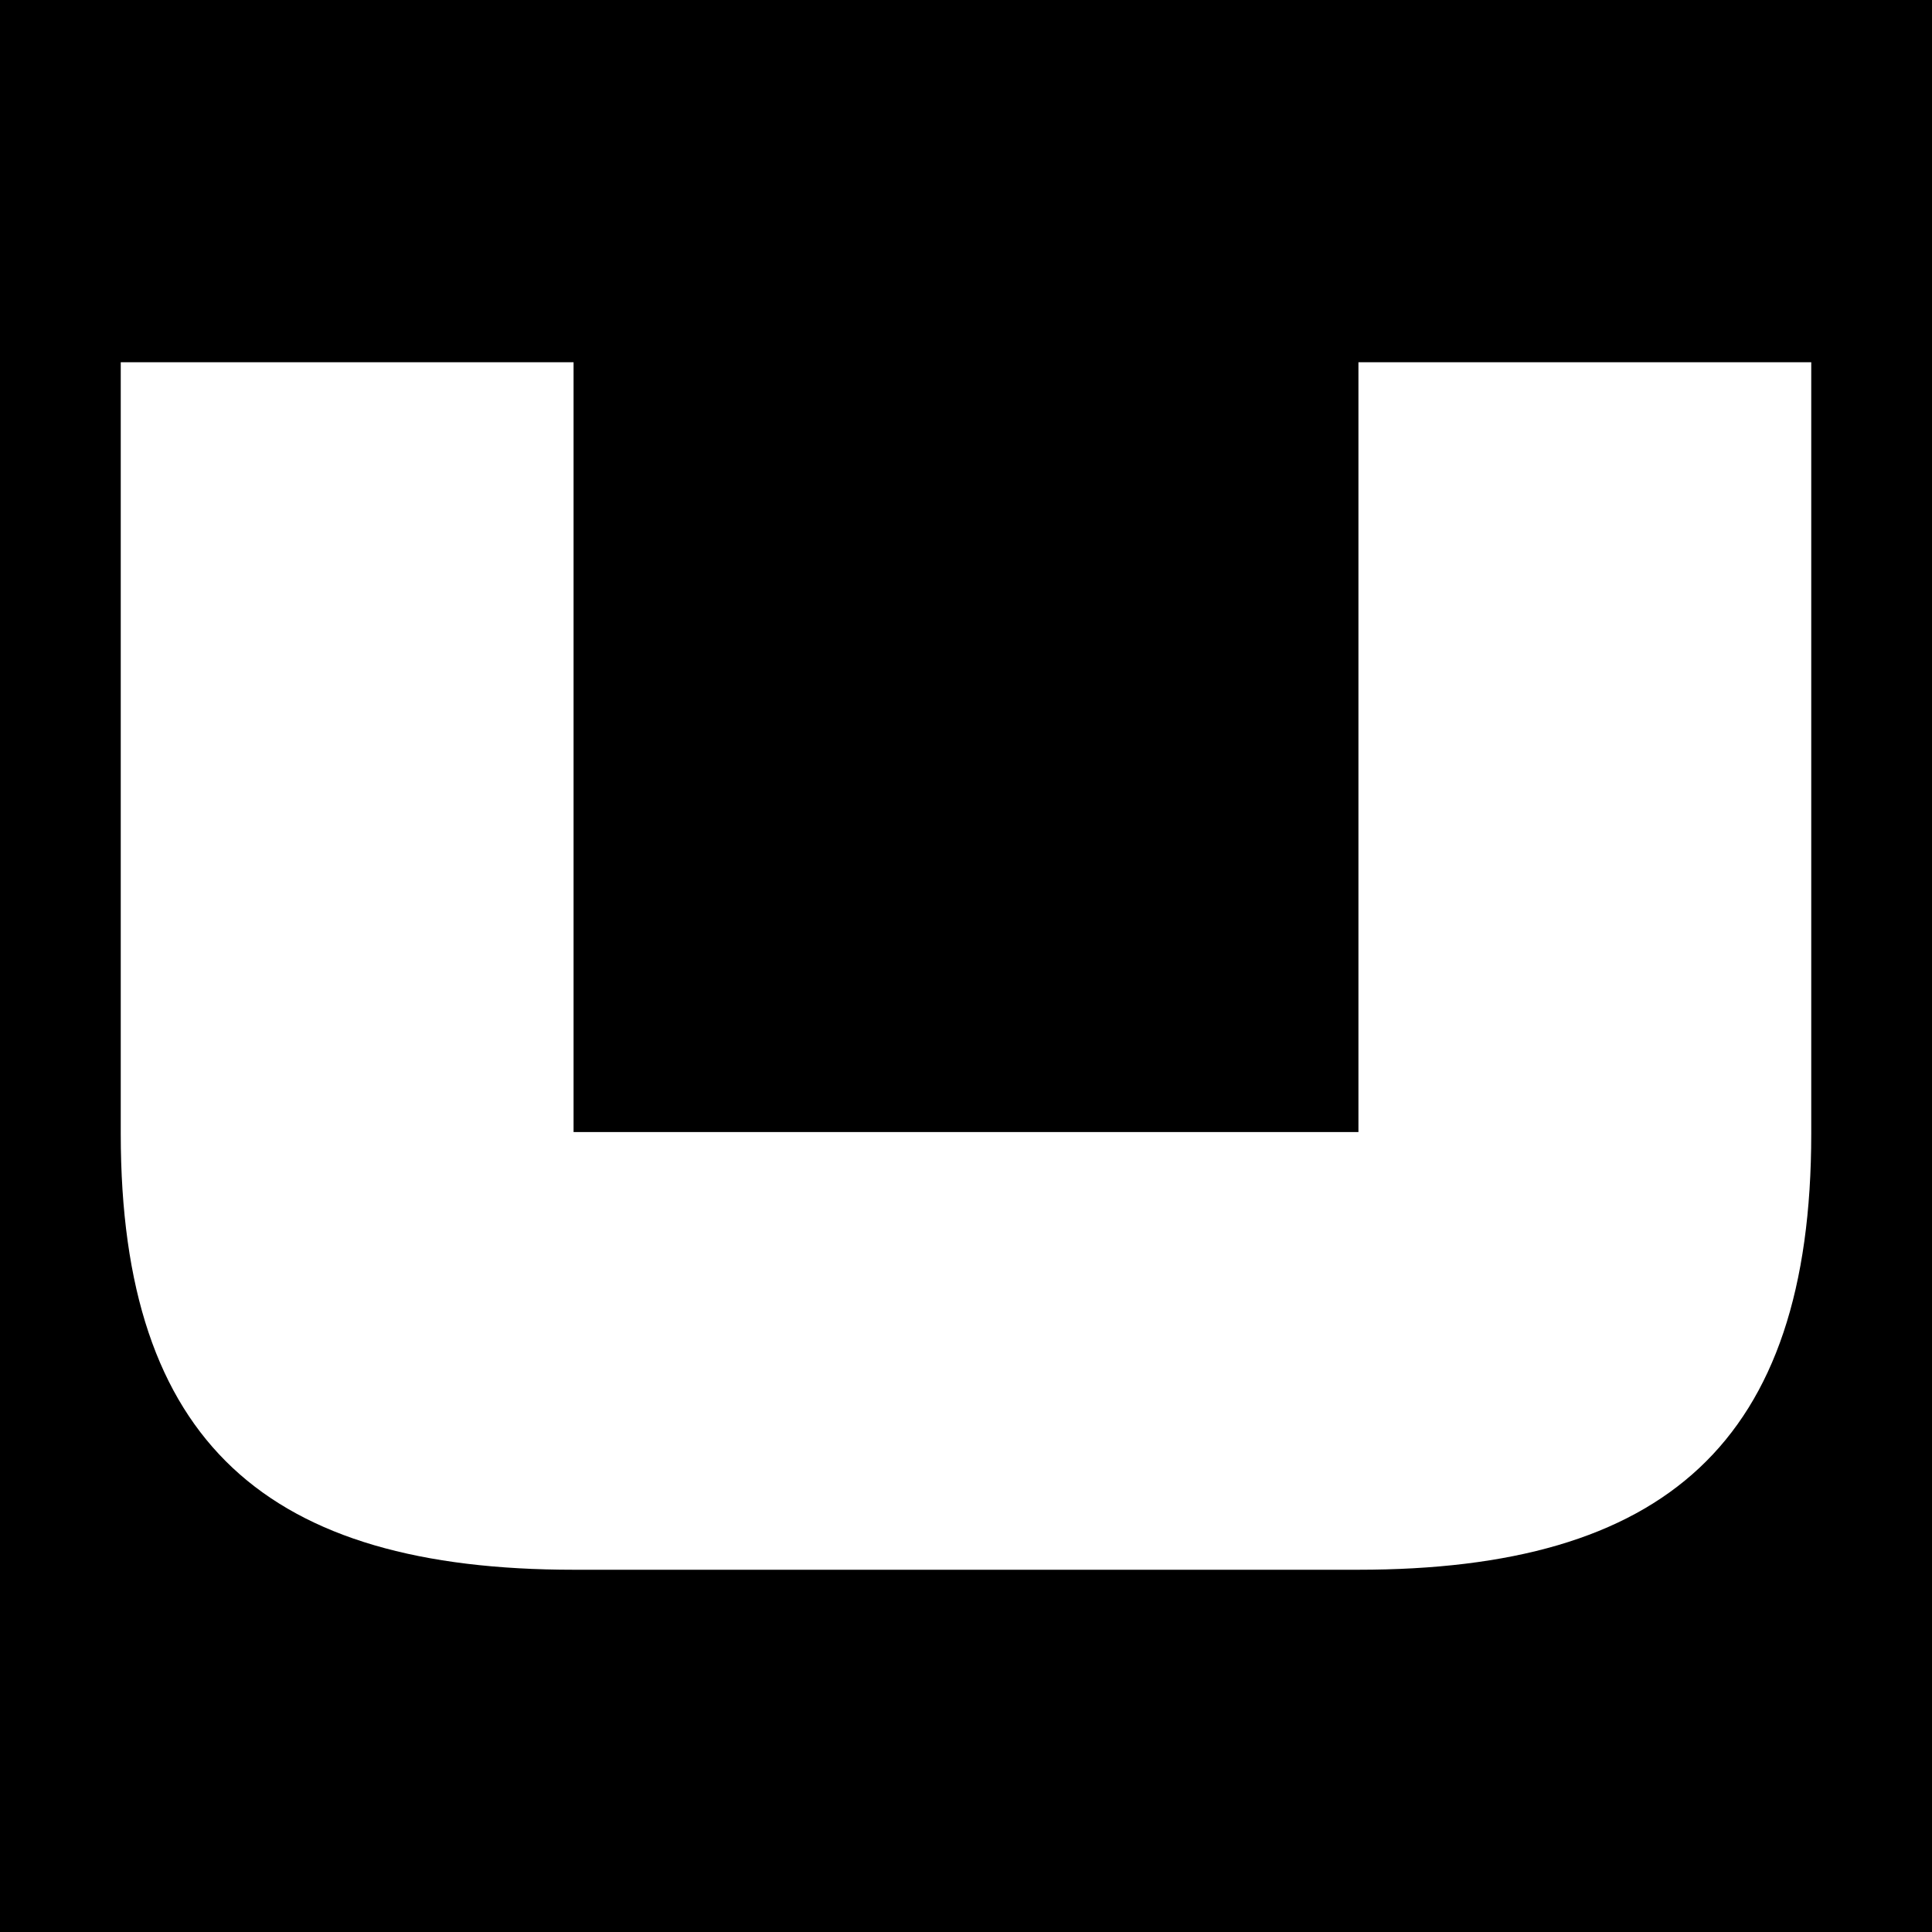
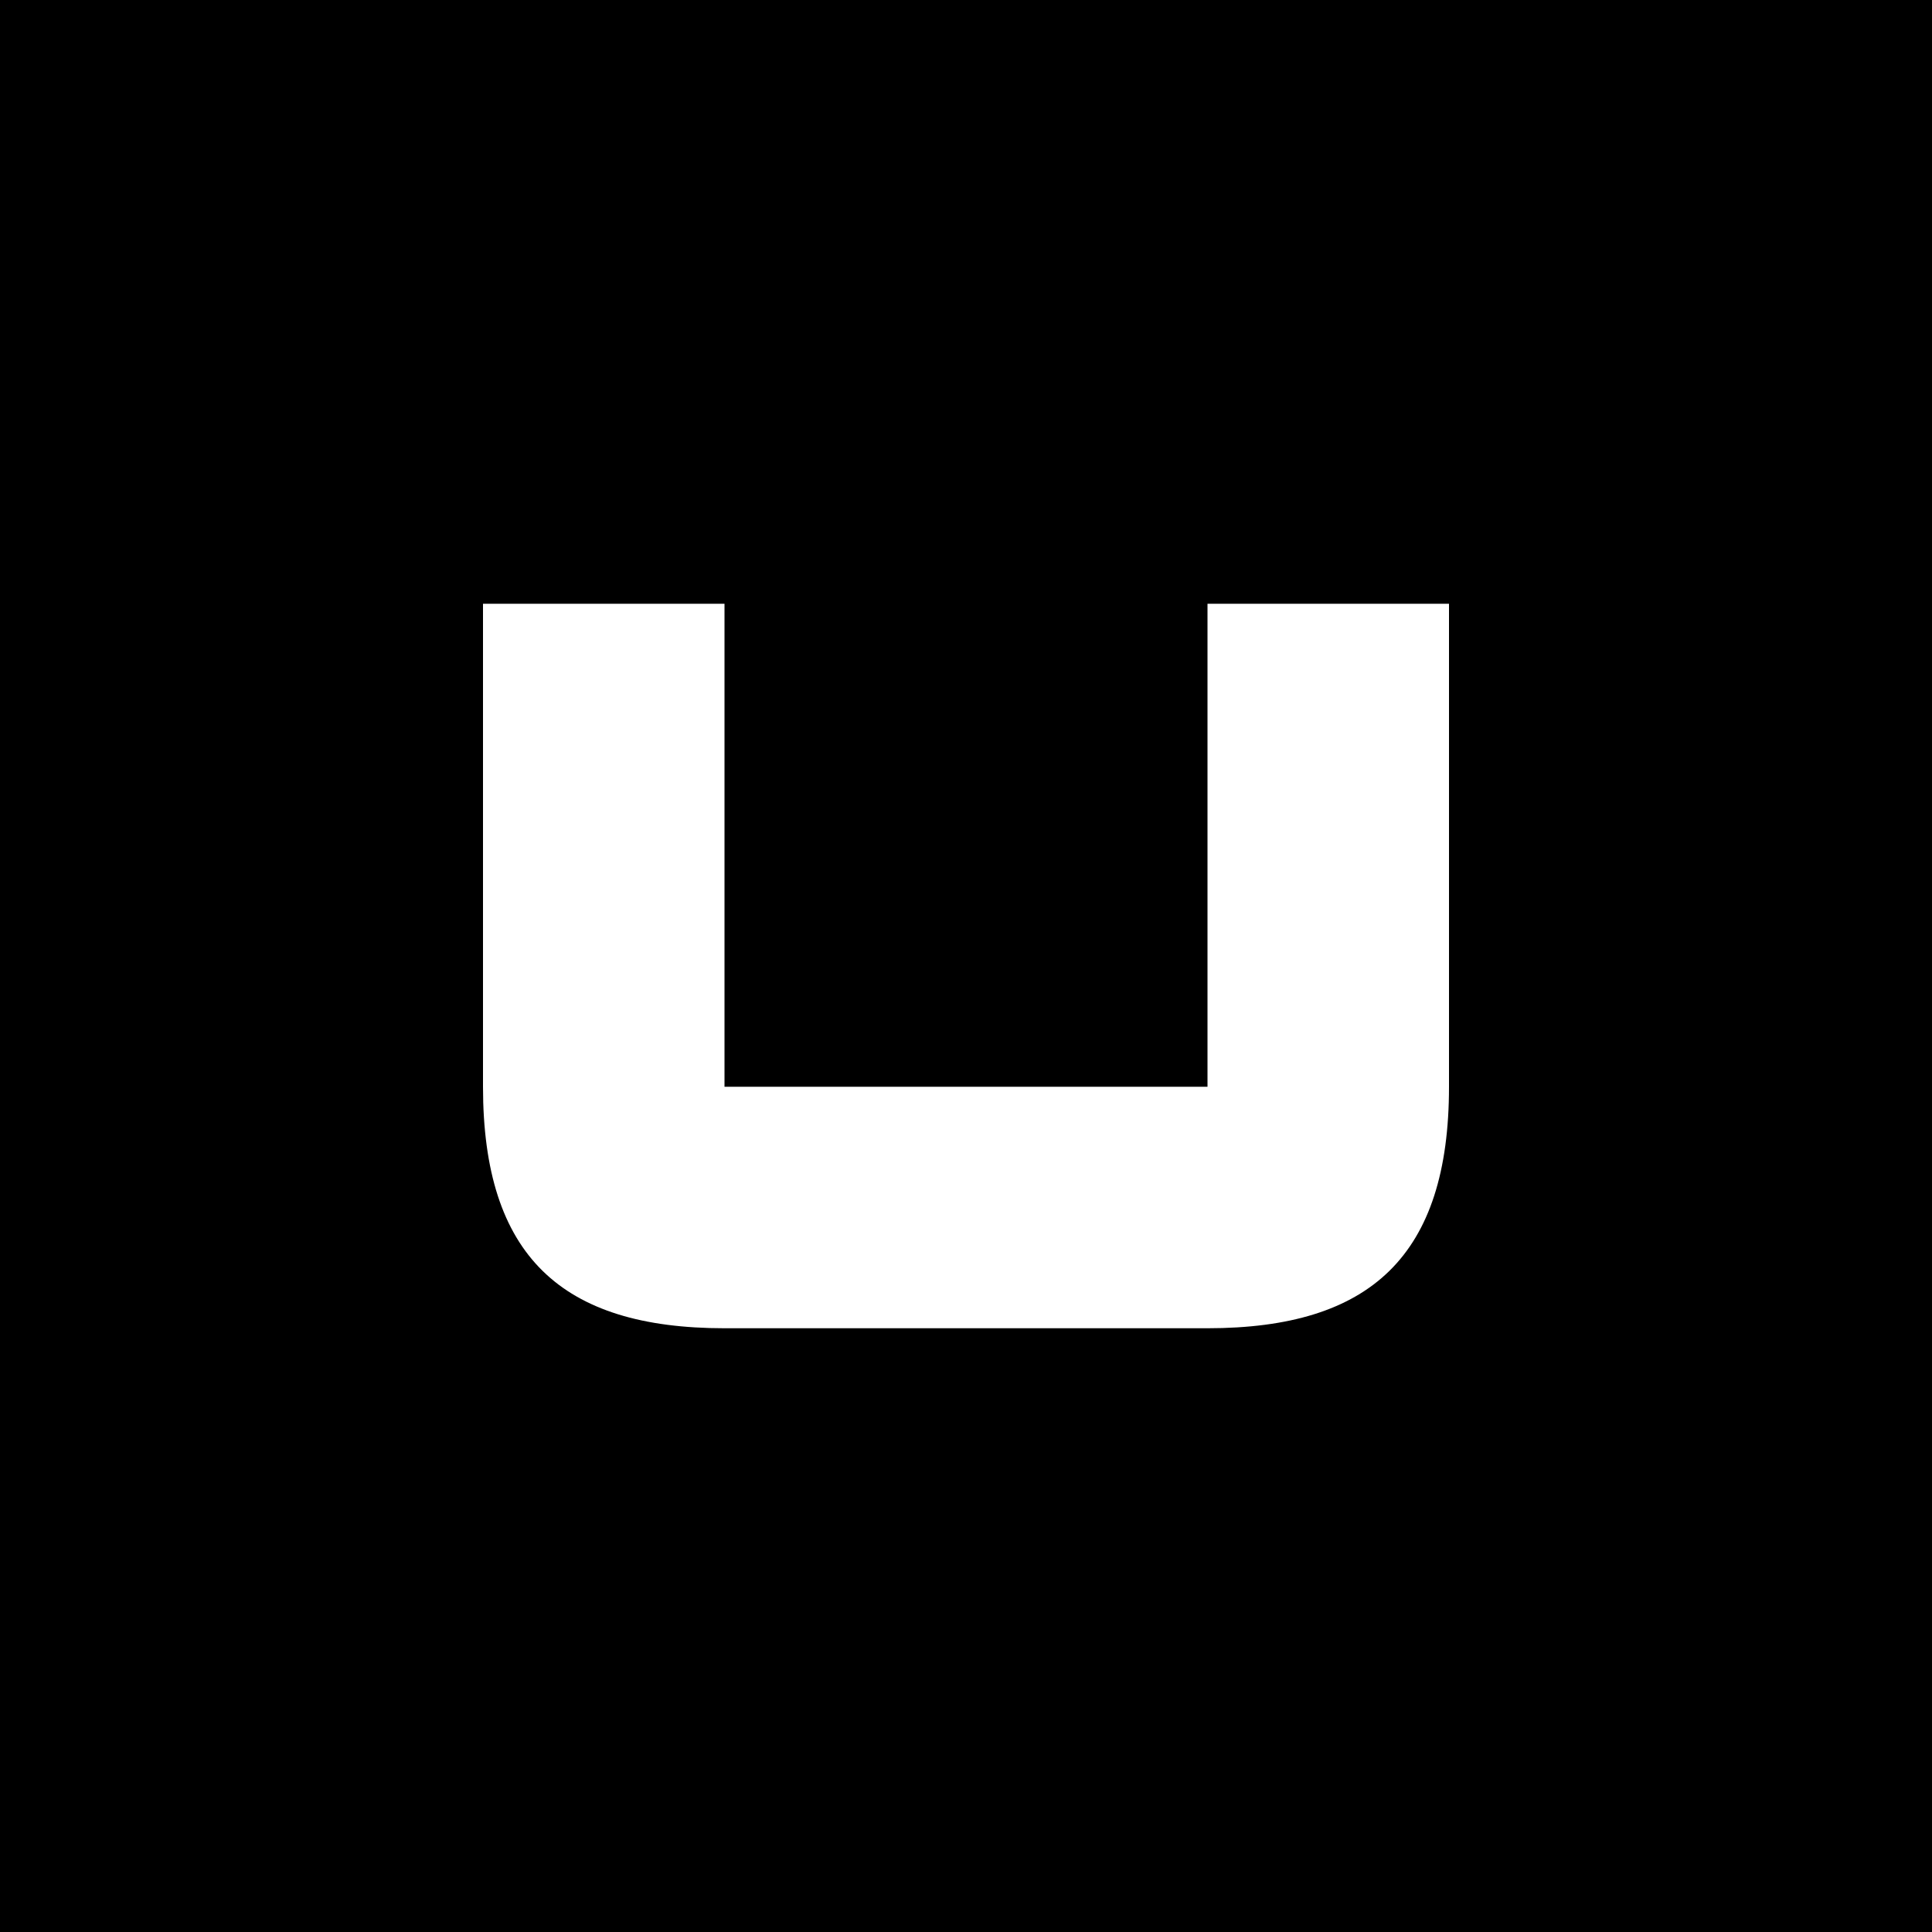
<svg xmlns="http://www.w3.org/2000/svg" width="16" height="16" viewBox="0 0 16 16">
  <rect width="16" height="16" fill="#000" />
-   <path d="M11.25 9.375H4.75V3H1V9.388C1 11.955 2.221 13 4.753 13H11.246C13.781 13 15 11.954 15 9.388V3H11.25V9.375Z" fill="#fff" />
+   <path d="M10 9H6V5H4V9C4 10.4 4.65 11 6 11H10C11.35 11 12 10.4 12 9V5H10V9Z" fill="#fff" />
</svg>
